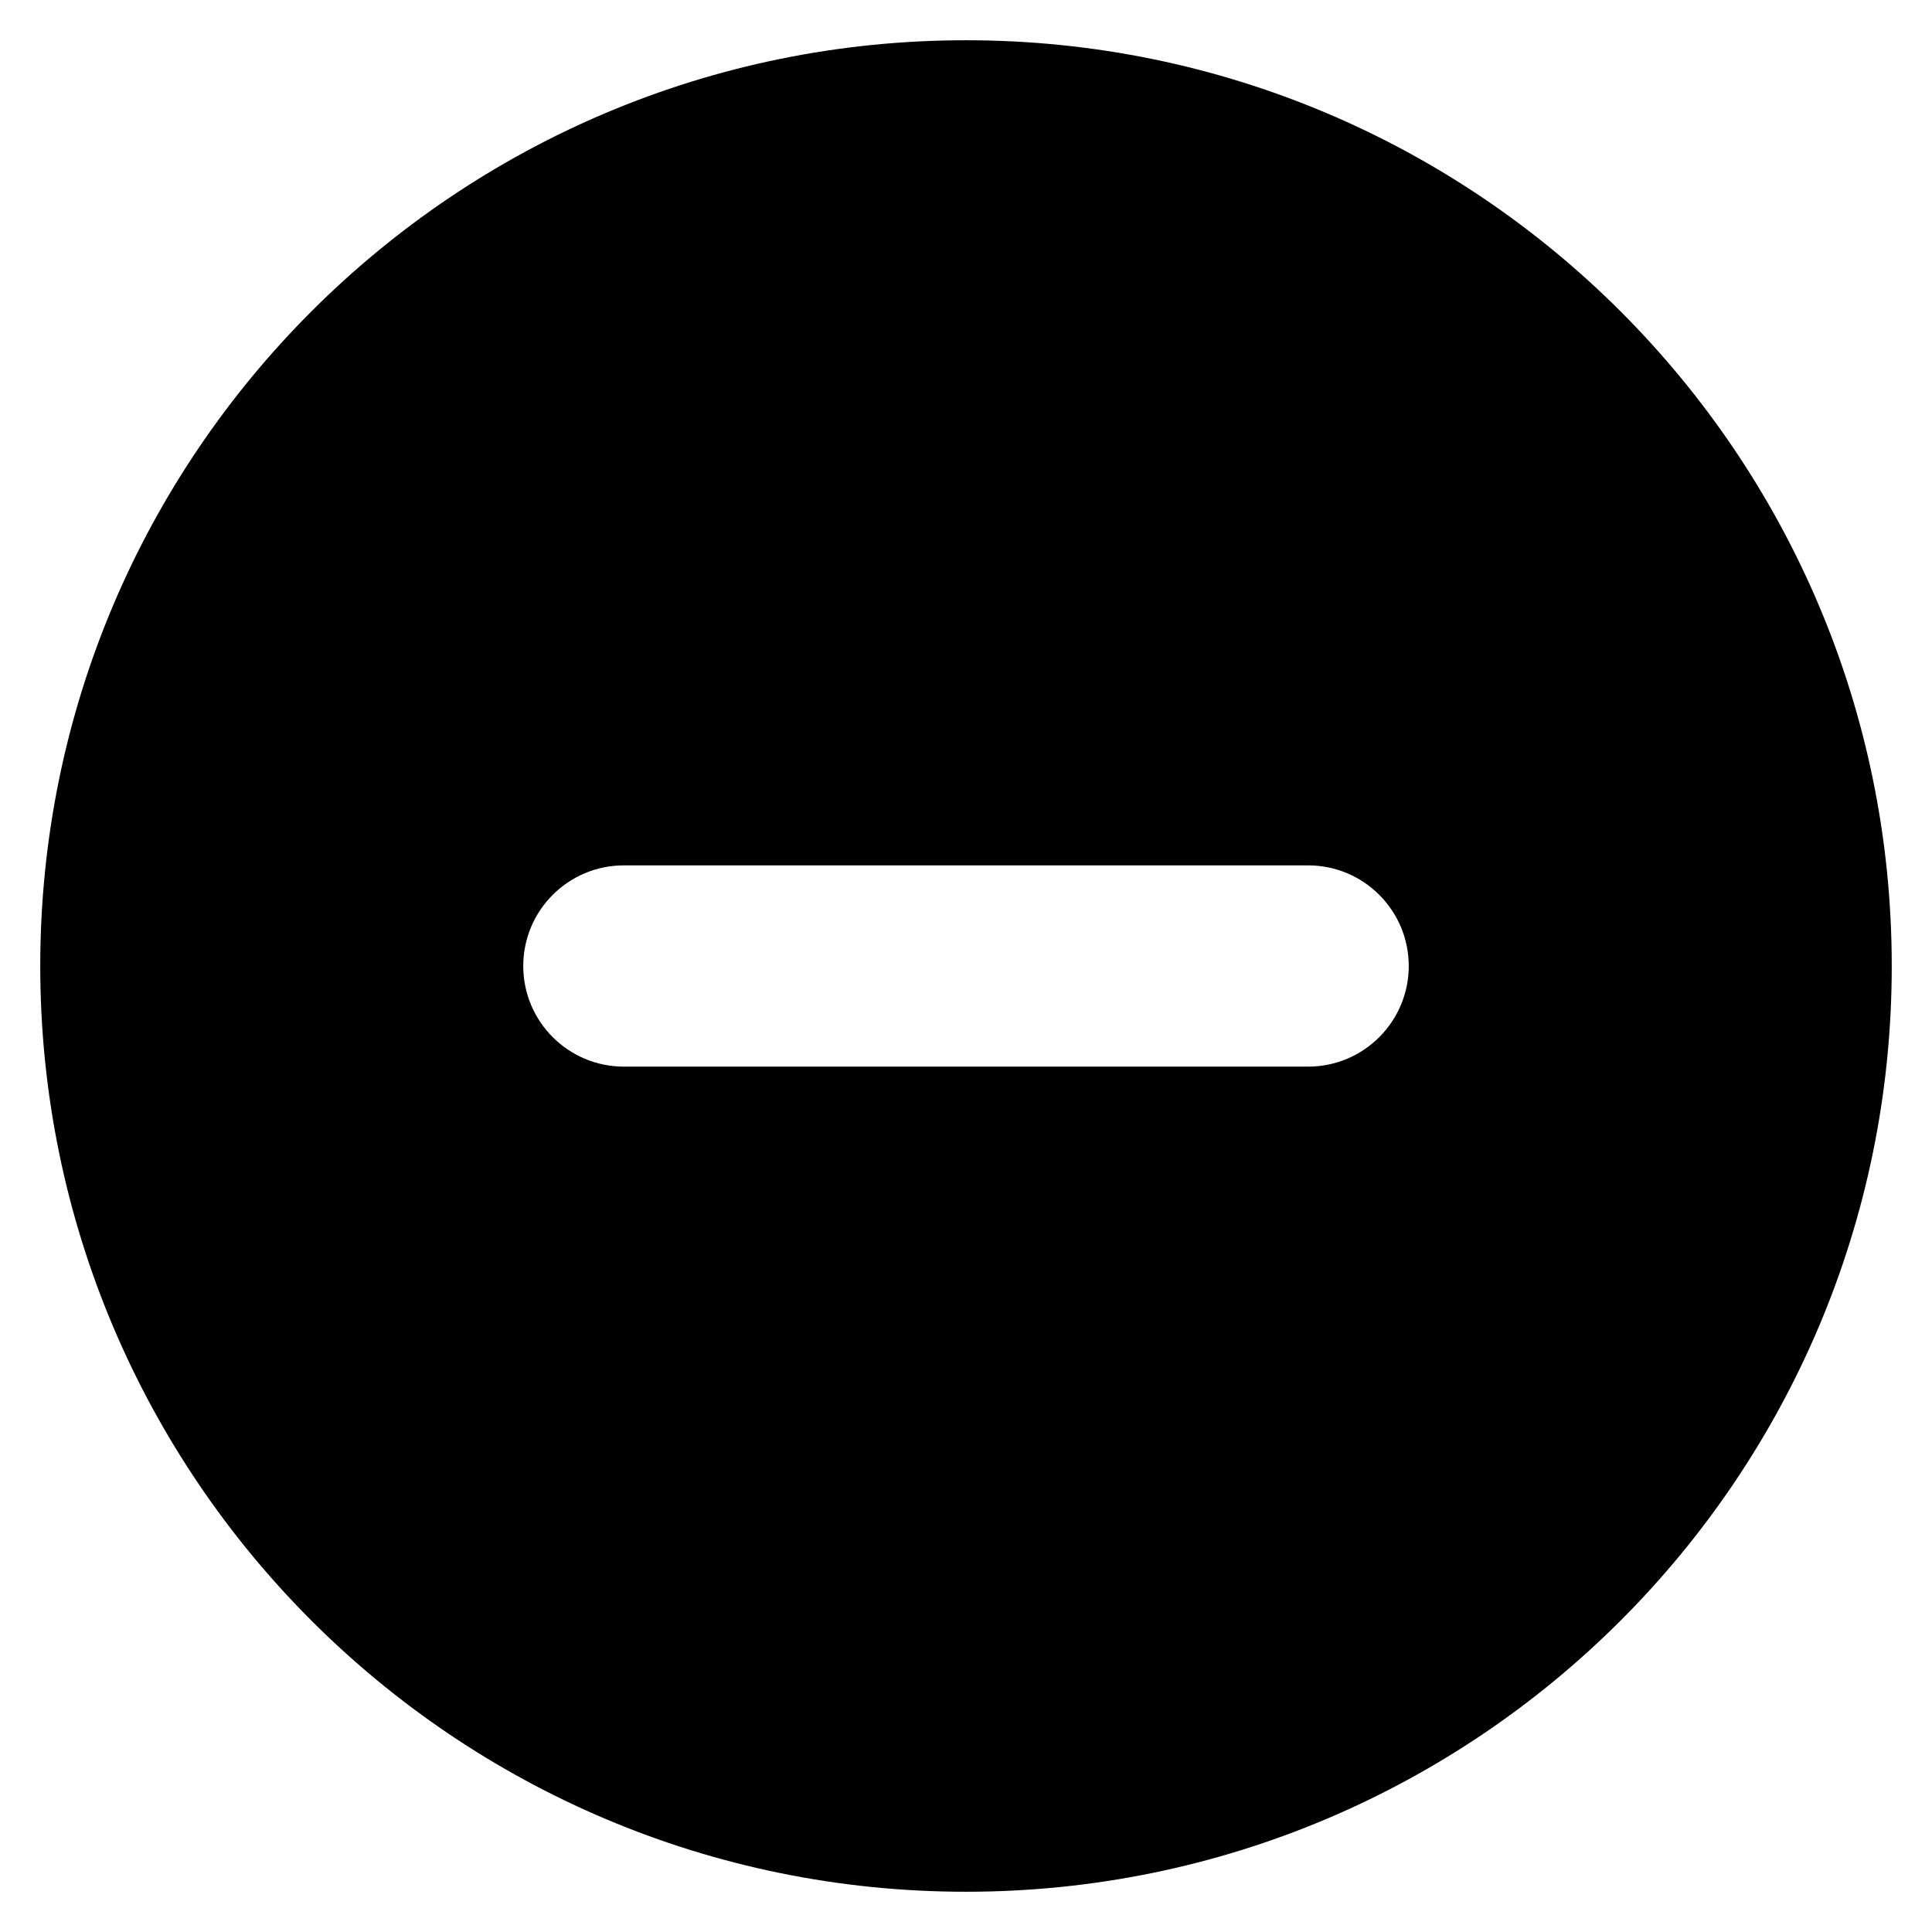
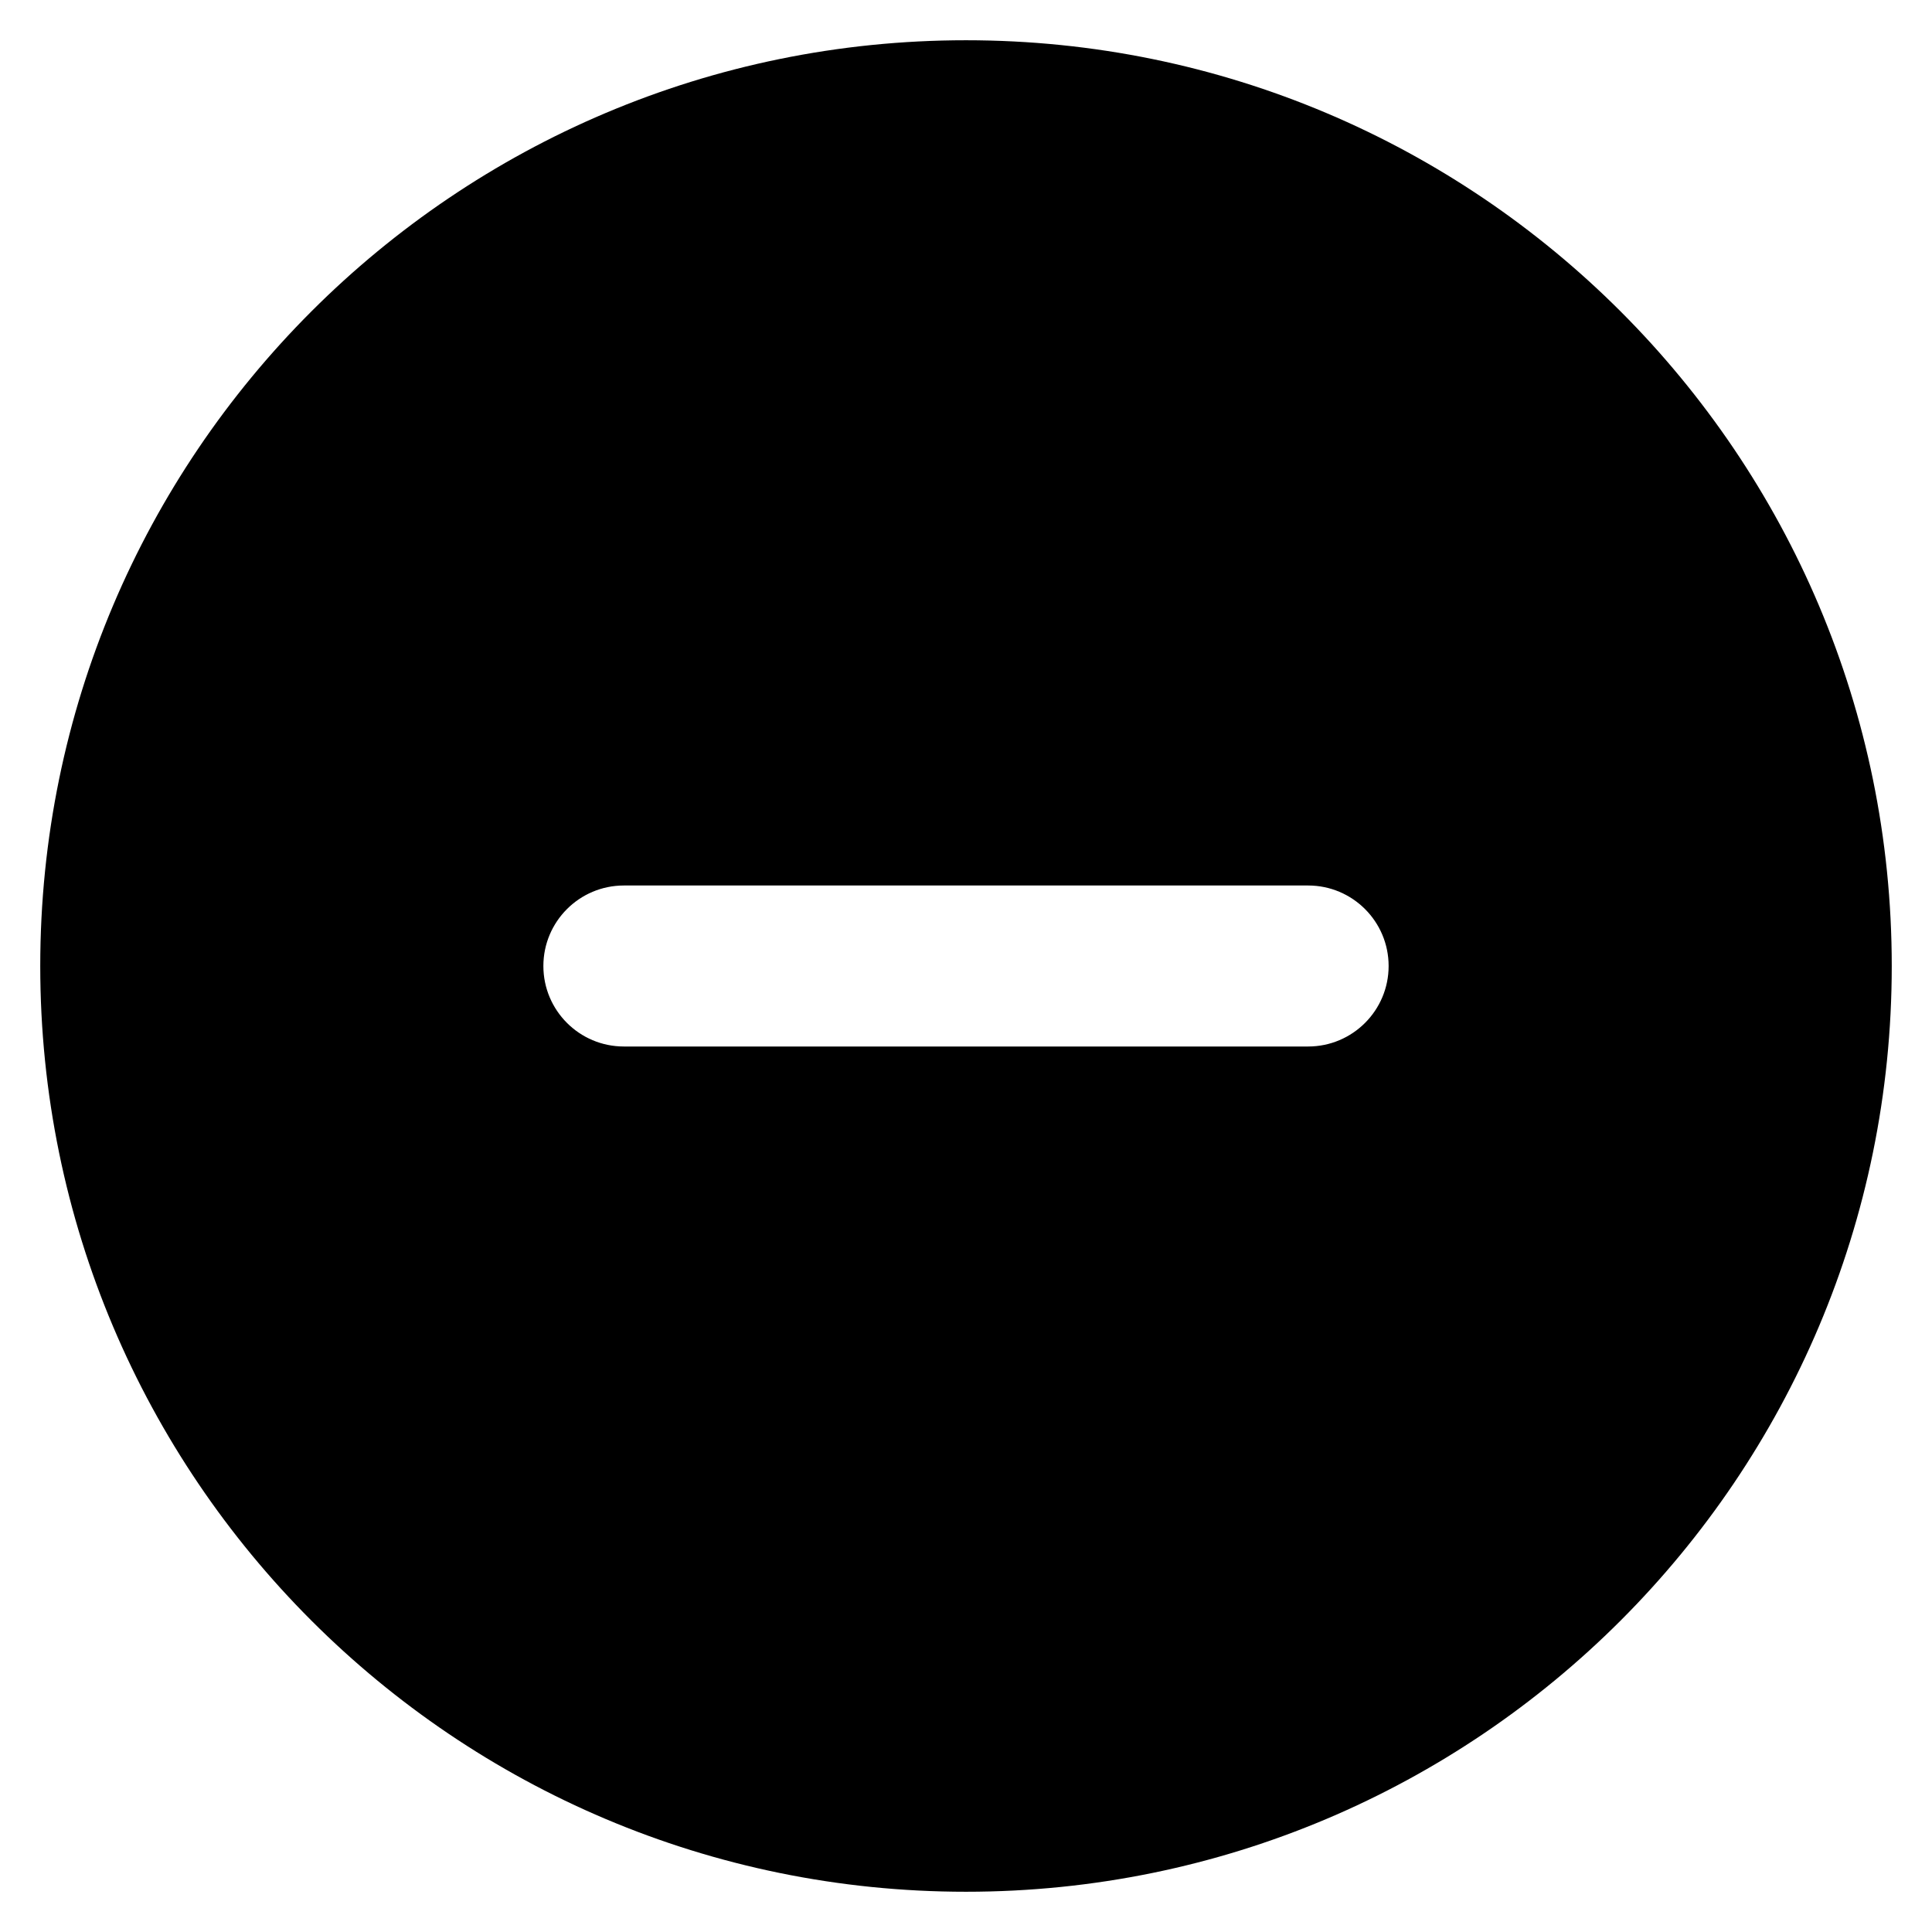
<svg xmlns="http://www.w3.org/2000/svg" width="24" height="24" viewBox="0 0 24 24" fill="none" data-fui-icon="MinusCircleBoldFilled24">
-   <path d="M12 0.5C18.351 0.5 23.5 5.649 23.5 12C23.5 18.351 18.351 23.5 12 23.5C5.649 23.5 0.5 18.351 0.5 12C0.5 5.649 5.649 0.5 12 0.5ZM7.75 10.75C7.06 10.75 6.5 11.31 6.5 12C6.5 12.69 7.06 13.25 7.75 13.25H16.25C16.94 13.25 17.5 12.69 17.5 12C17.5 11.31 16.94 10.75 16.25 10.75H7.75Z" fill="currentColor" />
+   <path d="M12 0.5C18.351 0.5 23.5 5.649 23.5 12C23.5 18.351 18.351 23.5 12 23.5C5.649 23.5 0.5 18.351 0.5 12C0.5 5.649 5.649 0.5 12 0.5ZM7.75 11C7.198 11 6.75 11.448 6.75 12C6.75 12.552 7.198 13 7.75 13H16.25C16.802 13 17.25 12.552 17.25 12C17.25 11.448 16.802 11 16.25 11H7.75Z" fill="currentColor" />
</svg>
